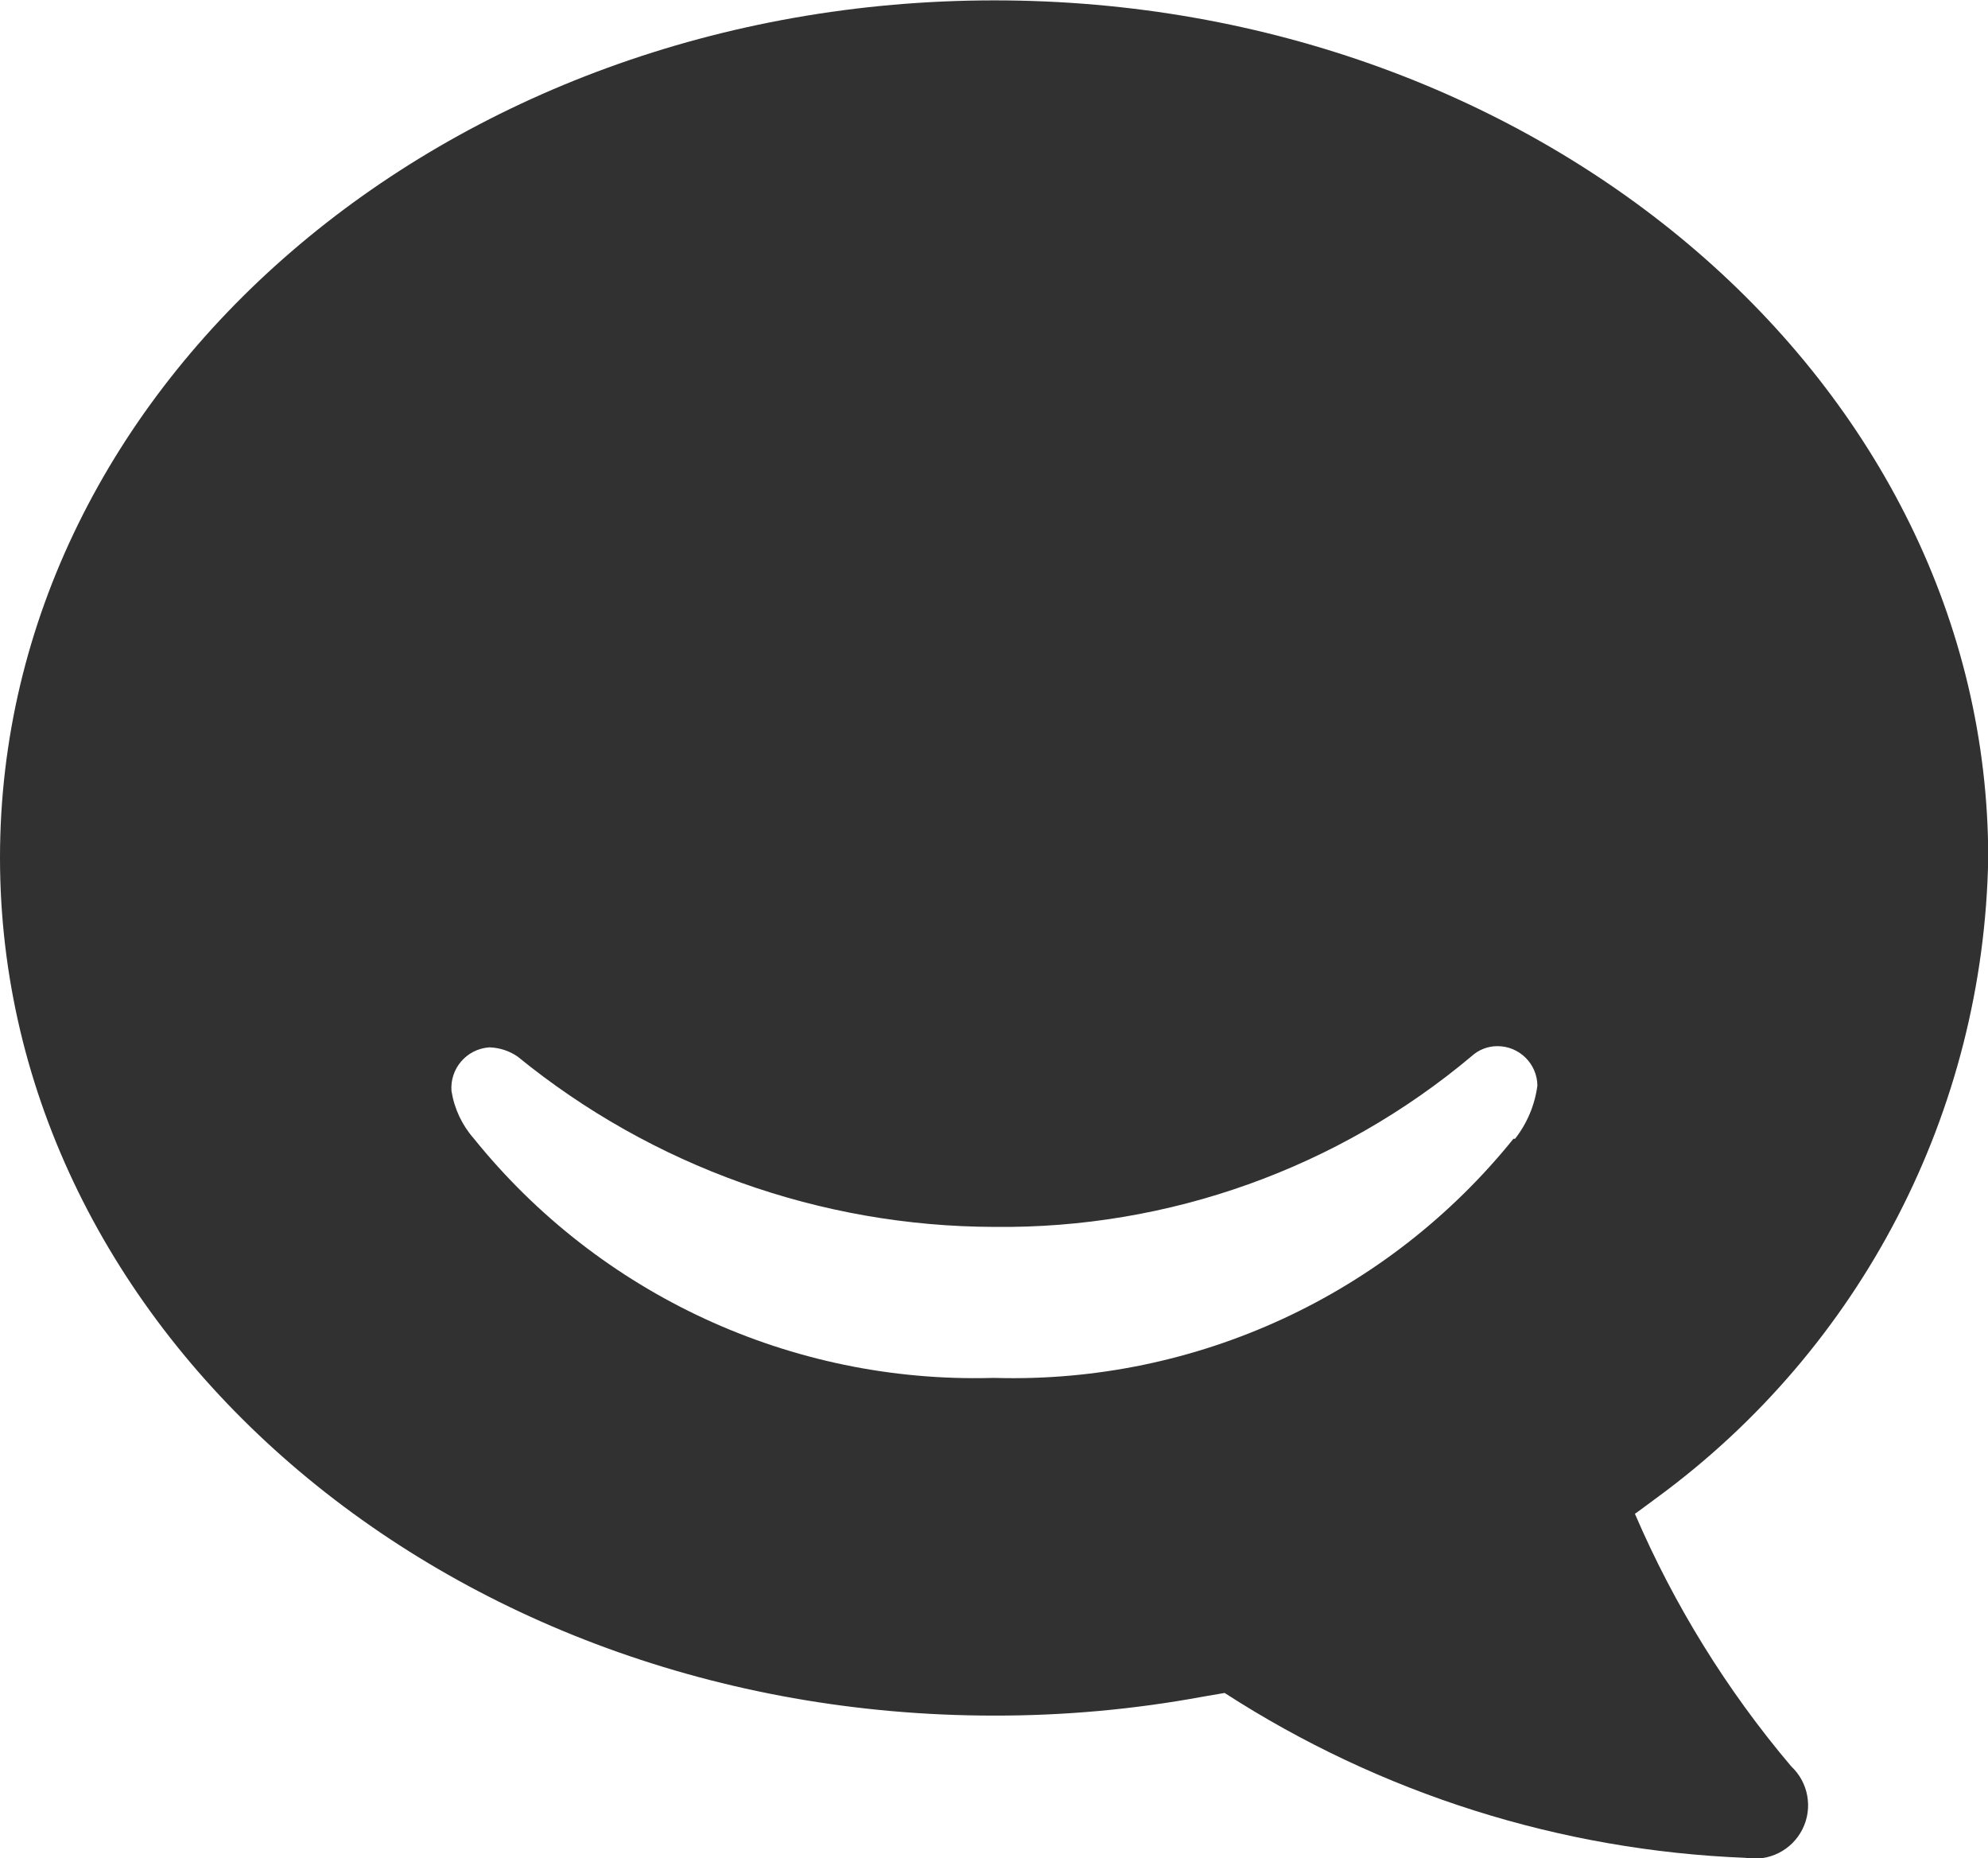
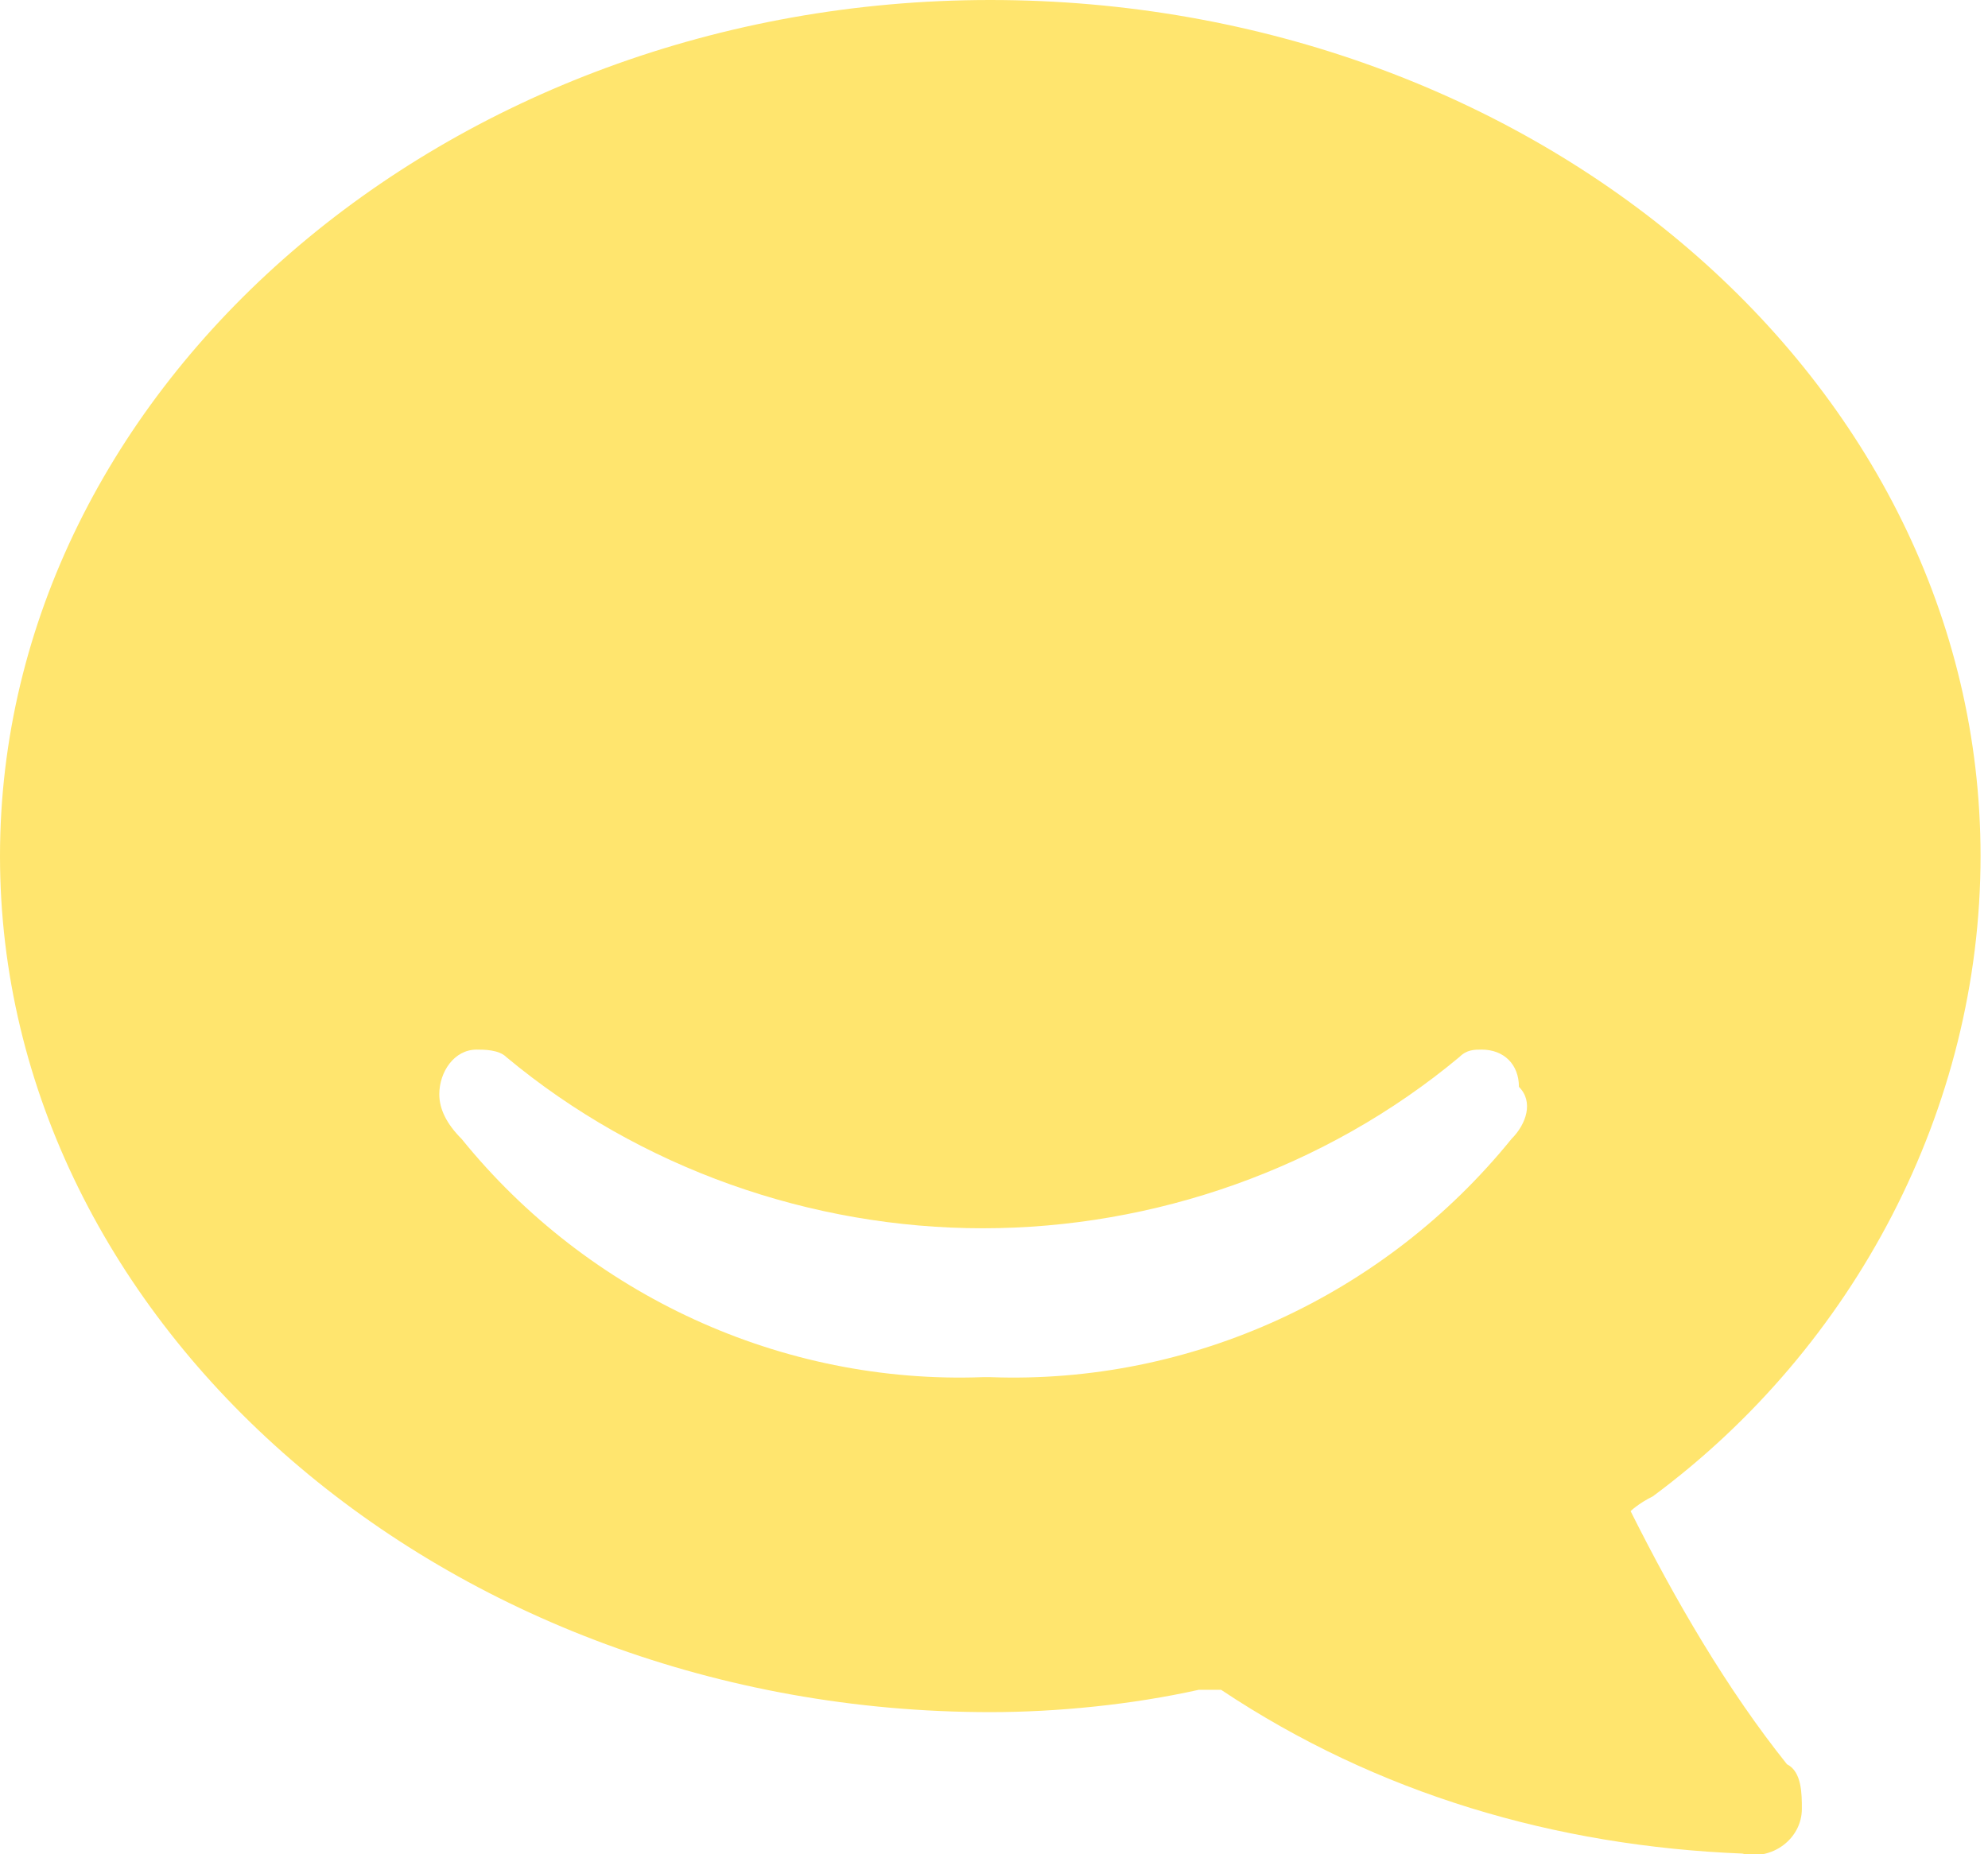
- <svg xmlns="http://www.w3.org/2000/svg" width="26.688" height="24.936" viewBox="0 0 26.688 24.936">
-   <path id="Icon_simple-hipchat" data-name="Icon simple-hipchat" d="M21.946,21.5s.115-.081.3-.22a10.874,10.874,0,0,0,4.445-8.583c0-6.355-5.975-11.511-13.34-11.511S0,6.337,0,12.692,5.972,24.207,13.342,24.207a15.3,15.3,0,0,0,2.807-.254l.291-.05a13.888,13.888,0,0,0,6.992,2.213.716.716,0,0,0,.614-1.228,13.506,13.506,0,0,1-2.1-3.394ZM20.32,16.462a8.625,8.625,0,0,1-6.954,3.213h-.051a8.636,8.636,0,0,1-6.954-3.213,1.264,1.264,0,0,1-.3-.638.545.545,0,0,1,.5-.585.059.059,0,0,1,.023,0,.7.7,0,0,1,.365.123,10.16,10.16,0,0,0,6.4,2.286,9.791,9.791,0,0,0,6.405-2.29.513.513,0,0,1,.348-.136.536.536,0,0,1,.537.528,1.469,1.469,0,0,1-.3.715H20.32Z" transform="translate(0 -1.181)" fill="#313131" />
+ <svg xmlns="http://www.w3.org/2000/svg" version="1.1" id="圖層_1" x="0px" y="0px" viewBox="0 0 26.7 24.9" style="enable-background:new 0 0 26.7 24.9;" xml:space="preserve">
+   <style type="text/css">
+ 	.st0{fill:#FFE56E;}
+ </style>
+   <path id="Icon_simple-hipchat" class="st0" d="M21.9,20.3c0,0,0.1-0.1,0.3-0.2c2.7-2,4.4-5.2,4.4-8.6c0-6.4-6-11.5-13.3-11.5  S0,5.2,0,11.5S6,23,13.3,23c0.9,0,1.9-0.1,2.8-0.3l0.3,0c2.1,1.4,4.5,2.1,7,2.2c0.4,0.1,0.8-0.2,0.8-0.6c0-0.2,0-0.5-0.2-0.6  C23.2,22.7,22.5,21.5,21.9,20.3L21.9,20.3z M20.3,15.3c-1.7,2.1-4.3,3.3-7,3.2h-0.1c-2.7,0.1-5.3-1.1-7-3.2  c-0.2-0.2-0.3-0.4-0.3-0.6c0-0.3,0.2-0.6,0.5-0.6c0,0,0,0,0,0c0.1,0,0.3,0,0.4,0.1c1.8,1.5,4.1,2.3,6.4,2.3c2.3,0,4.6-0.8,6.4-2.3  c0.1-0.1,0.2-0.1,0.3-0.1c0.3,0,0.5,0.2,0.5,0.5C20.6,14.8,20.5,15.1,20.3,15.3L20.3,15.3L20.3,15.3z" />
</svg>
